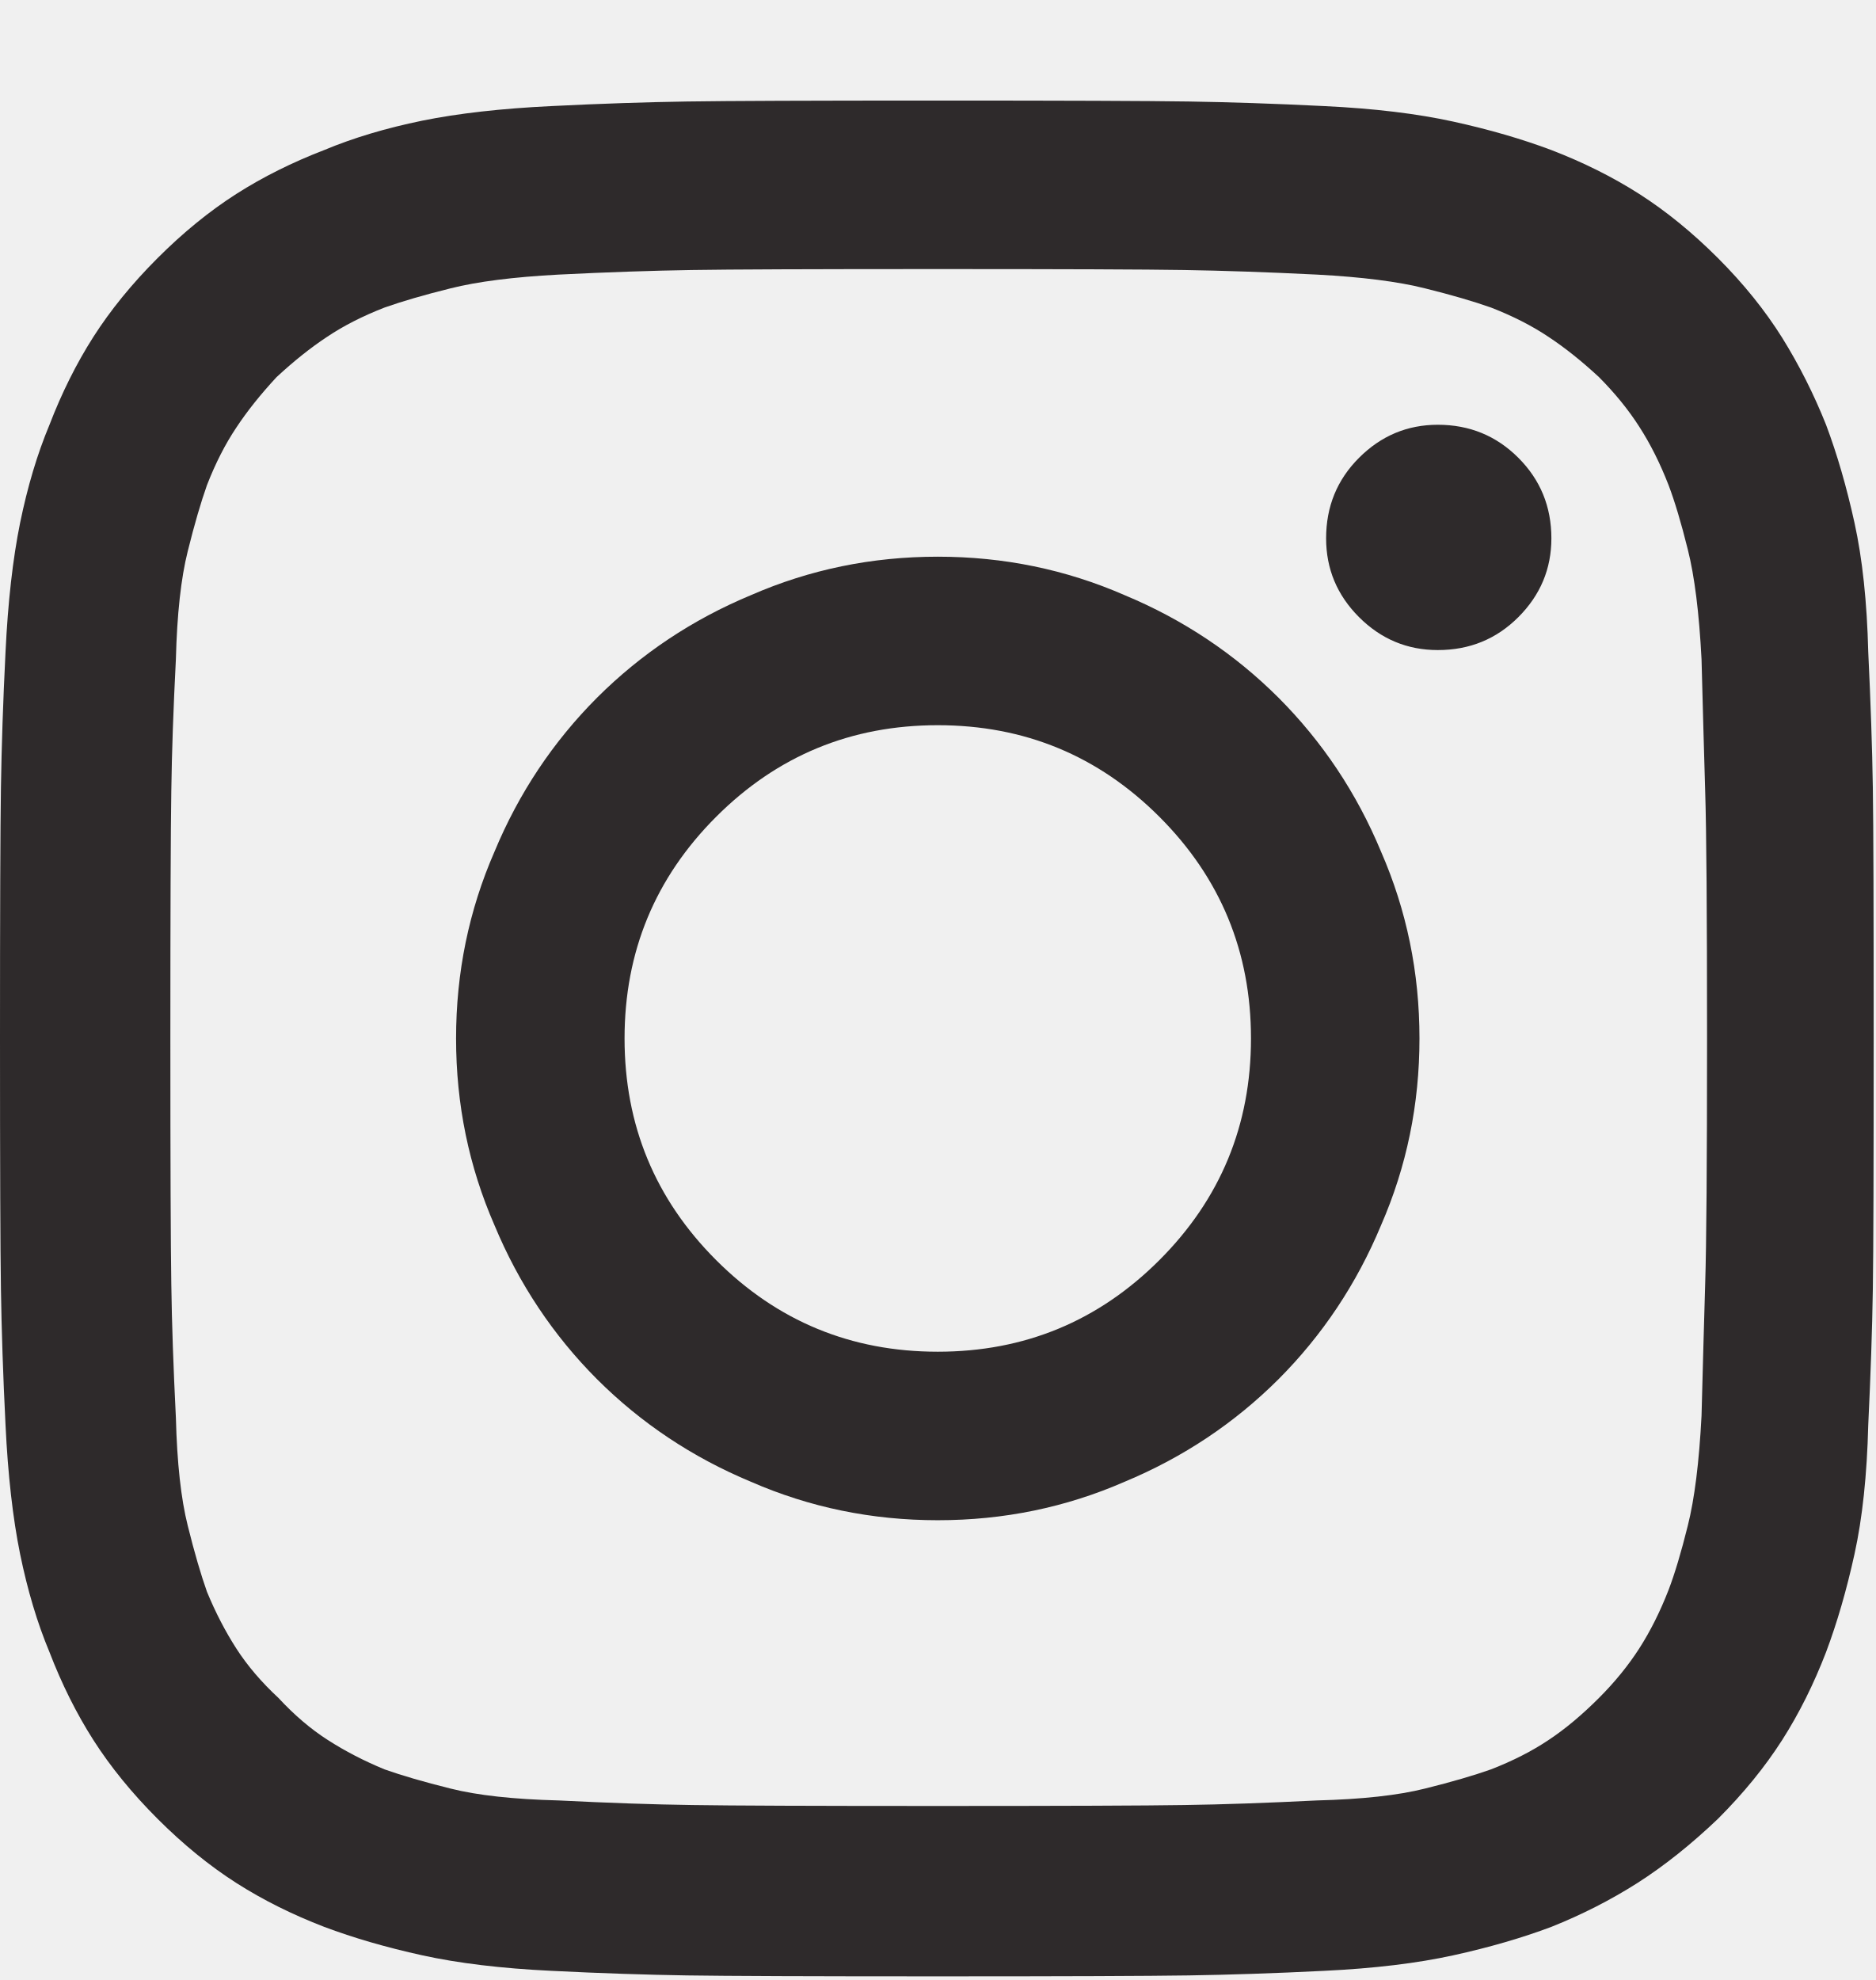
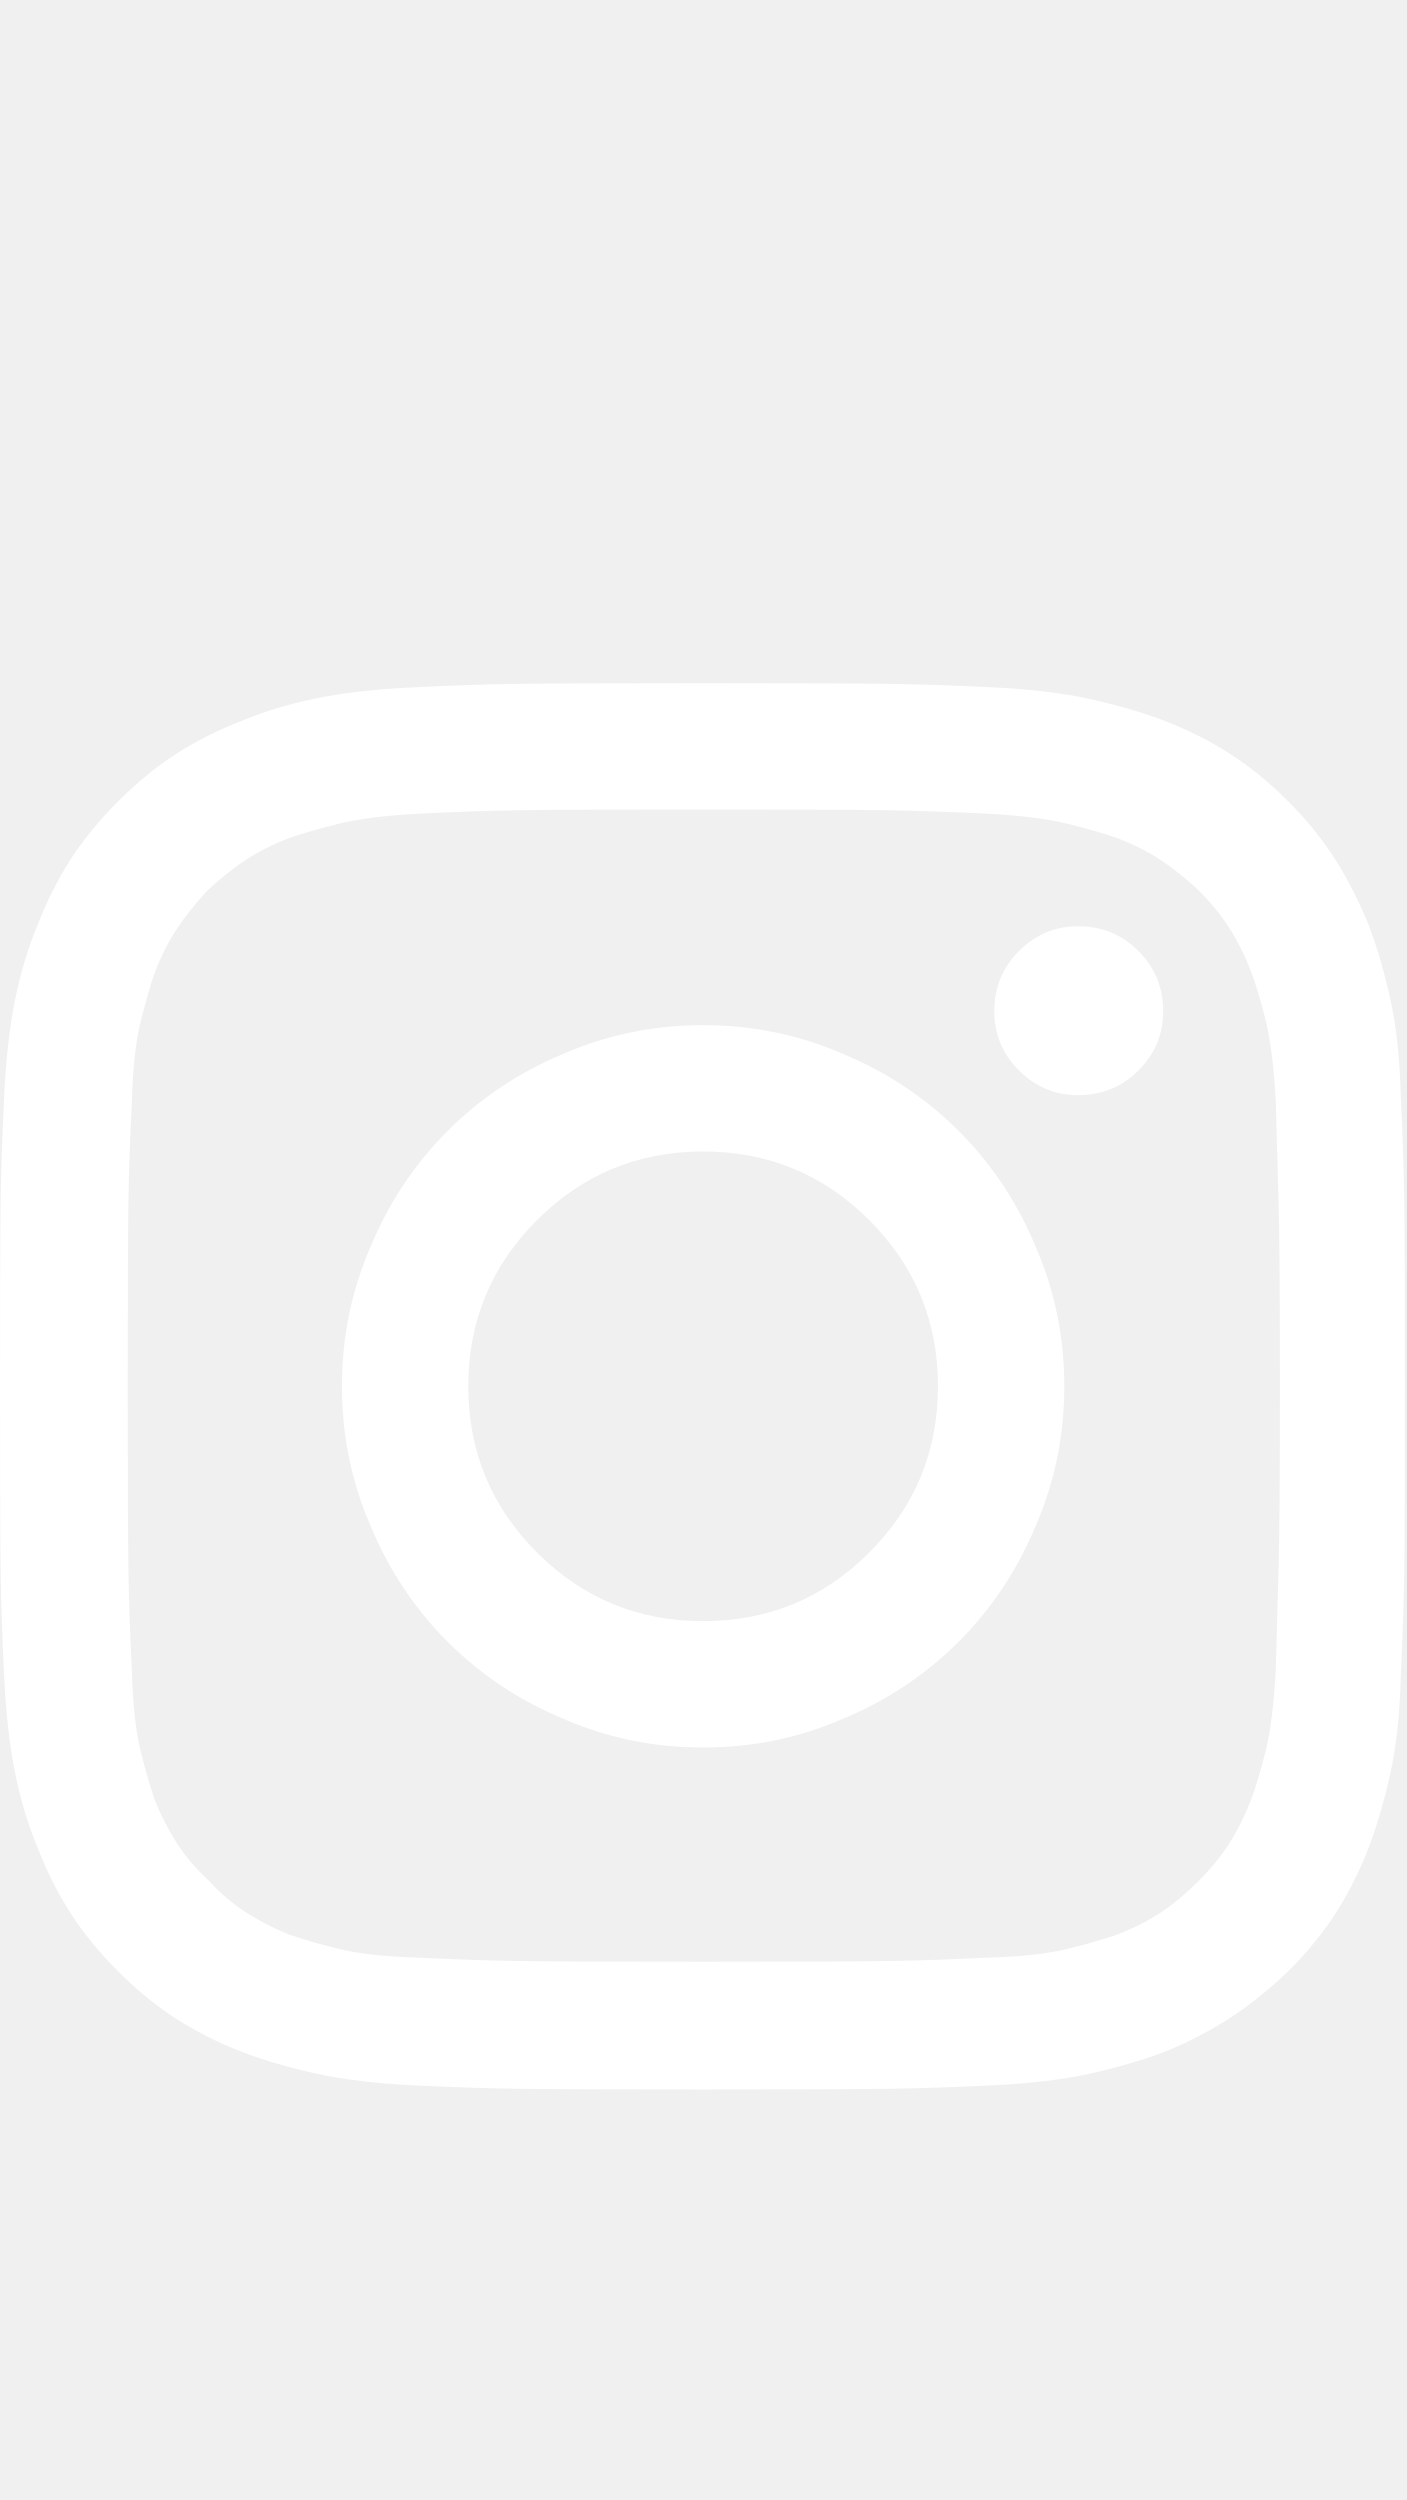
- <svg xmlns="http://www.w3.org/2000/svg" width="18" height="19" viewBox="0 0 18 19" fill="none">
-   <g clip-path="url(#clip0_132_933)">
-     <path d="M9 2.582C10.207 2.582 10.995 2.585 11.364 2.591C11.733 2.597 12.158 2.611 12.639 2.635C13.072 2.658 13.418 2.702 13.676 2.767C13.934 2.831 14.145 2.893 14.309 2.951C14.52 3.033 14.704 3.127 14.862 3.233C15.021 3.338 15.182 3.467 15.346 3.619C15.498 3.772 15.627 3.93 15.732 4.094C15.838 4.258 15.932 4.445 16.014 4.656C16.072 4.809 16.134 5.014 16.198 5.272C16.263 5.529 16.307 5.881 16.33 6.326C16.342 6.795 16.354 7.217 16.365 7.592C16.377 7.967 16.383 8.758 16.383 9.965C16.383 11.16 16.377 11.945 16.365 12.32C16.354 12.695 16.342 13.117 16.33 13.586C16.307 14.031 16.263 14.383 16.198 14.641C16.134 14.899 16.072 15.104 16.014 15.256C15.932 15.467 15.838 15.654 15.732 15.819C15.627 15.982 15.498 16.141 15.346 16.293C15.182 16.457 15.021 16.592 14.862 16.697C14.704 16.803 14.52 16.897 14.309 16.979C14.145 17.037 13.934 17.099 13.676 17.163C13.418 17.228 13.072 17.266 12.639 17.277C12.158 17.301 11.733 17.316 11.364 17.321C10.995 17.327 10.207 17.33 9 17.33C7.805 17.33 7.02 17.327 6.645 17.321C6.27 17.316 5.842 17.301 5.361 17.277C4.928 17.266 4.582 17.228 4.324 17.163C4.066 17.099 3.855 17.037 3.691 16.979C3.492 16.897 3.311 16.803 3.146 16.697C2.982 16.592 2.824 16.457 2.672 16.293C2.508 16.141 2.373 15.982 2.268 15.819C2.162 15.654 2.068 15.473 1.986 15.274C1.928 15.11 1.866 14.899 1.802 14.641C1.737 14.383 1.699 14.037 1.688 13.604C1.664 13.123 1.649 12.695 1.644 12.32C1.638 11.945 1.635 11.16 1.635 9.965C1.635 8.758 1.638 7.967 1.644 7.592C1.649 7.217 1.664 6.795 1.688 6.326C1.699 5.893 1.737 5.547 1.802 5.289C1.866 5.031 1.928 4.82 1.986 4.656C2.068 4.445 2.162 4.261 2.268 4.103C2.373 3.944 2.502 3.783 2.654 3.619C2.818 3.467 2.979 3.338 3.138 3.233C3.296 3.127 3.48 3.033 3.691 2.951C3.855 2.893 4.066 2.831 4.324 2.767C4.582 2.702 4.928 2.658 5.361 2.635C5.842 2.611 6.267 2.597 6.636 2.591C7.005 2.585 7.793 2.582 9 2.582ZM9 0.965C7.781 0.965 6.979 0.968 6.592 0.974C6.205 0.98 5.771 0.994 5.291 1.018C4.811 1.041 4.397 1.088 4.052 1.158C3.706 1.229 3.393 1.322 3.111 1.44C2.807 1.557 2.525 1.697 2.268 1.861C2.01 2.026 1.758 2.231 1.512 2.477C1.266 2.723 1.061 2.975 0.896 3.233C0.732 3.49 0.592 3.772 0.475 4.076C0.357 4.358 0.264 4.671 0.193 5.017C0.123 5.362 0.076 5.776 0.053 6.256C0.029 6.736 0.015 7.17 0.009 7.557C0.003 7.943 0 8.746 0 9.965C0 11.184 0.003 11.986 0.009 12.373C0.015 12.76 0.029 13.194 0.053 13.674C0.076 14.154 0.123 14.568 0.193 14.913C0.264 15.259 0.357 15.572 0.475 15.854C0.592 16.158 0.732 16.44 0.896 16.697C1.061 16.955 1.266 17.207 1.512 17.453C1.758 17.699 2.01 17.904 2.268 18.069C2.525 18.233 2.807 18.373 3.111 18.49C3.393 18.596 3.706 18.687 4.052 18.763C4.397 18.839 4.811 18.889 5.291 18.912C5.771 18.936 6.205 18.95 6.592 18.956C6.979 18.962 7.781 18.965 9 18.965C10.219 18.965 11.021 18.962 11.408 18.956C11.795 18.95 12.229 18.936 12.709 18.912C13.19 18.889 13.602 18.839 13.948 18.763C14.294 18.687 14.607 18.596 14.889 18.49C15.182 18.373 15.457 18.233 15.715 18.069C15.973 17.904 16.23 17.699 16.488 17.453C16.734 17.207 16.939 16.955 17.104 16.697C17.268 16.44 17.408 16.158 17.525 15.854C17.631 15.572 17.722 15.259 17.798 14.913C17.874 14.568 17.918 14.154 17.93 13.674C17.953 13.194 17.968 12.76 17.974 12.373C17.98 11.986 17.982 11.184 17.982 9.965C17.982 8.746 17.98 7.943 17.974 7.557C17.968 7.17 17.953 6.736 17.93 6.256C17.918 5.776 17.874 5.362 17.798 5.017C17.722 4.671 17.631 4.358 17.525 4.076C17.408 3.783 17.268 3.505 17.104 3.241C16.939 2.978 16.734 2.723 16.488 2.477C16.242 2.231 15.99 2.026 15.732 1.861C15.475 1.697 15.193 1.557 14.889 1.44C14.607 1.334 14.294 1.243 13.948 1.167C13.602 1.091 13.19 1.041 12.709 1.018C12.229 0.994 11.795 0.98 11.408 0.974C11.021 0.968 10.219 0.965 9 0.965ZM9 5.342C8.367 5.342 7.77 5.465 7.207 5.711C6.645 5.945 6.152 6.274 5.73 6.695C5.309 7.117 4.98 7.609 4.746 8.172C4.5 8.735 4.377 9.332 4.377 9.965C4.377 10.598 4.5 11.195 4.746 11.758C4.98 12.32 5.309 12.813 5.73 13.235C6.152 13.656 6.645 13.985 7.207 14.219C7.77 14.465 8.367 14.588 9 14.588C9.633 14.588 10.23 14.465 10.793 14.219C11.355 13.985 11.848 13.656 12.27 13.235C12.691 12.813 13.02 12.32 13.254 11.758C13.5 11.195 13.623 10.598 13.623 9.965C13.623 9.332 13.5 8.735 13.254 8.172C13.02 7.609 12.691 7.117 12.27 6.695C11.848 6.274 11.355 5.945 10.793 5.711C10.23 5.465 9.633 5.342 9 5.342ZM9 12.971C8.168 12.971 7.459 12.678 6.873 12.092C6.287 11.506 5.994 10.797 5.994 9.965C5.994 9.133 6.287 8.424 6.873 7.838C7.459 7.252 8.168 6.959 9 6.959C9.832 6.959 10.541 7.252 11.127 7.838C11.713 8.424 12.006 9.133 12.006 9.965C12.006 10.797 11.713 11.506 11.127 12.092C10.541 12.678 9.832 12.971 9 12.971ZM14.889 5.166C14.889 5.459 14.783 5.711 14.572 5.922C14.361 6.133 14.104 6.238 13.799 6.238C13.506 6.238 13.254 6.133 13.043 5.922C12.832 5.711 12.727 5.459 12.727 5.166C12.727 4.861 12.832 4.604 13.043 4.393C13.254 4.182 13.506 4.076 13.799 4.076C14.104 4.076 14.361 4.182 14.572 4.393C14.783 4.604 14.889 4.861 14.889 5.166Z" fill="#2E2A2B" />
+ <svg xmlns="http://www.w3.org/2000/svg" width="18" height="32" viewBox="0 0 18 32" fill="none">
+   <g clip-path="url(#clip0_132_931)">
+     <path d="M9 10.362C10.207 10.362 10.995 10.365 11.364 10.371C11.733 10.377 12.158 10.391 12.639 10.415C13.072 10.438 13.418 10.482 13.676 10.547C13.934 10.611 14.145 10.673 14.309 10.731C14.52 10.813 14.704 10.907 14.862 11.012C15.021 11.118 15.182 11.247 15.346 11.399C15.498 11.552 15.627 11.71 15.732 11.874C15.838 12.038 15.932 12.225 16.014 12.436C16.072 12.589 16.134 12.794 16.198 13.052C16.263 13.309 16.307 13.661 16.33 14.106C16.342 14.575 16.354 14.997 16.365 15.372C16.377 15.747 16.383 16.538 16.383 17.745C16.383 18.94 16.377 19.725 16.365 20.1C16.354 20.475 16.342 20.897 16.33 21.366C16.307 21.811 16.263 22.163 16.198 22.421C16.134 22.679 16.072 22.884 16.014 23.036C15.932 23.247 15.838 23.434 15.732 23.599C15.627 23.762 15.498 23.921 15.346 24.073C15.182 24.237 15.021 24.372 14.862 24.477C14.704 24.583 14.52 24.677 14.309 24.759C14.145 24.817 13.934 24.879 13.676 24.943C13.418 25.008 13.072 25.046 12.639 25.058C12.158 25.081 11.733 25.096 11.364 25.101C10.995 25.107 10.207 25.11 9 25.11C7.805 25.11 7.02 25.107 6.645 25.101C6.27 25.096 5.842 25.081 5.361 25.058C4.928 25.046 4.582 25.008 4.324 24.943C4.066 24.879 3.855 24.817 3.691 24.759C3.492 24.677 3.311 24.583 3.146 24.477C2.982 24.372 2.824 24.237 2.672 24.073C2.508 23.921 2.373 23.762 2.268 23.599C2.162 23.434 2.068 23.253 1.986 23.054C1.928 22.89 1.866 22.679 1.802 22.421C1.737 22.163 1.699 21.817 1.688 21.384C1.664 20.903 1.649 20.475 1.644 20.1C1.638 19.725 1.635 18.94 1.635 17.745C1.635 16.538 1.638 15.747 1.644 15.372C1.649 14.997 1.664 14.575 1.688 14.106C1.699 13.673 1.737 13.327 1.802 13.069C1.866 12.811 1.928 12.6 1.986 12.436C2.068 12.225 2.162 12.041 2.268 11.883C2.373 11.725 2.502 11.563 2.654 11.399C2.818 11.247 2.979 11.118 3.138 11.012C3.296 10.907 3.48 10.813 3.691 10.731C3.855 10.673 4.066 10.611 4.324 10.547C4.582 10.482 4.928 10.438 5.361 10.415C5.842 10.391 6.267 10.377 6.636 10.371C7.005 10.365 7.793 10.362 9 10.362ZM9 8.745C7.781 8.745 6.979 8.748 6.592 8.754C6.205 8.76 5.771 8.774 5.291 8.798C4.811 8.821 4.397 8.868 4.052 8.938C3.706 9.009 3.393 9.102 3.111 9.22C2.807 9.337 2.525 9.477 2.268 9.641C2.01 9.806 1.758 10.011 1.512 10.257C1.266 10.503 1.061 10.755 0.896 11.012C0.732 11.27 0.592 11.552 0.475 11.856C0.357 12.137 0.264 12.451 0.193 12.797C0.123 13.142 0.076 13.556 0.053 14.036C0.029 14.516 0.015 14.95 0.009 15.337C0.003 15.723 0 16.526 0 17.745C0 18.964 0.003 19.766 0.009 20.153C0.015 20.54 0.029 20.974 0.053 21.454C0.076 21.934 0.123 22.348 0.193 22.693C0.264 23.039 0.357 23.352 0.475 23.634C0.592 23.938 0.732 24.22 0.896 24.477C1.061 24.735 1.266 24.987 1.512 25.233C1.758 25.479 2.01 25.684 2.268 25.849C2.525 26.012 2.807 26.153 3.111 26.27C3.393 26.376 3.706 26.467 4.052 26.543C4.397 26.619 4.811 26.669 5.291 26.692C5.771 26.716 6.205 26.73 6.592 26.736C6.979 26.742 7.781 26.745 9 26.745C10.219 26.745 11.021 26.742 11.408 26.736C11.795 26.73 12.229 26.716 12.709 26.692C13.19 26.669 13.602 26.619 13.948 26.543C14.294 26.467 14.607 26.376 14.889 26.27C15.182 26.153 15.457 26.012 15.715 25.849C15.973 25.684 16.23 25.479 16.488 25.233C16.734 24.987 16.939 24.735 17.104 24.477C17.268 24.22 17.408 23.938 17.525 23.634C17.631 23.352 17.722 23.039 17.798 22.693C17.874 22.348 17.918 21.934 17.93 21.454C17.953 20.974 17.968 20.54 17.974 20.153C17.98 19.766 17.982 18.964 17.982 17.745C17.982 16.526 17.98 15.723 17.974 15.337C17.968 14.95 17.953 14.516 17.93 14.036C17.918 13.556 17.874 13.142 17.798 12.797C17.722 12.451 17.631 12.137 17.525 11.856C17.408 11.563 17.268 11.285 17.104 11.021C16.939 10.758 16.734 10.503 16.488 10.257C16.242 10.011 15.99 9.806 15.732 9.641C15.475 9.477 15.193 9.337 14.889 9.22C14.607 9.114 14.294 9.023 13.948 8.947C13.602 8.871 13.19 8.821 12.709 8.798C12.229 8.774 11.795 8.76 11.408 8.754C11.021 8.748 10.219 8.745 9 8.745ZM9 13.122C8.367 13.122 7.77 13.245 7.207 13.491C6.645 13.725 6.152 14.054 5.73 14.475C5.309 14.897 4.98 15.389 4.746 15.952C4.5 16.515 4.377 17.112 4.377 17.745C4.377 18.378 4.5 18.975 4.746 19.538C4.98 20.1 5.309 20.593 5.73 21.015C6.152 21.436 6.645 21.765 7.207 21.999C7.77 22.245 8.367 22.368 9 22.368C9.633 22.368 10.23 22.245 10.793 21.999C11.355 21.765 11.848 21.436 12.27 21.015C12.691 20.593 13.02 20.1 13.254 19.538C13.5 18.975 13.623 18.378 13.623 17.745C13.623 17.112 13.5 16.515 13.254 15.952C13.02 15.389 12.691 14.897 12.27 14.475C11.848 14.054 11.355 13.725 10.793 13.491C10.23 13.245 9.633 13.122 9 13.122ZM9 20.751C8.168 20.751 7.459 20.458 6.873 19.872C6.287 19.286 5.994 18.577 5.994 17.745C5.994 16.913 6.287 16.204 6.873 15.618C7.459 15.032 8.168 14.739 9 14.739C9.832 14.739 10.541 15.032 11.127 15.618C11.713 16.204 12.006 16.913 12.006 17.745C12.006 18.577 11.713 19.286 11.127 19.872C10.541 20.458 9.832 20.751 9 20.751ZM14.889 12.946C14.889 13.239 14.783 13.491 14.572 13.702C14.361 13.913 14.104 14.018 13.799 14.018C13.506 14.018 13.254 13.913 13.043 13.702C12.832 13.491 12.727 13.239 12.727 12.946C12.727 12.641 12.832 12.384 13.043 12.173C13.254 11.962 13.506 11.856 13.799 11.856C14.104 11.856 14.361 11.962 14.572 12.173C14.783 12.384 14.889 12.641 14.889 12.946Z" fill="white" />
  </g>
  <defs>
-     <clipPath id="clip0_132_933">
-       <rect width="18" height="18" fill="white" transform="matrix(1 0 0 -1 0 18.965)" />
+     <clipPath id="clip0_132_931">
+       <rect width="18" height="18" fill="white" transform="matrix(1 0 0 -1 0 26.745)" />
    </clipPath>
  </defs>
</svg>
